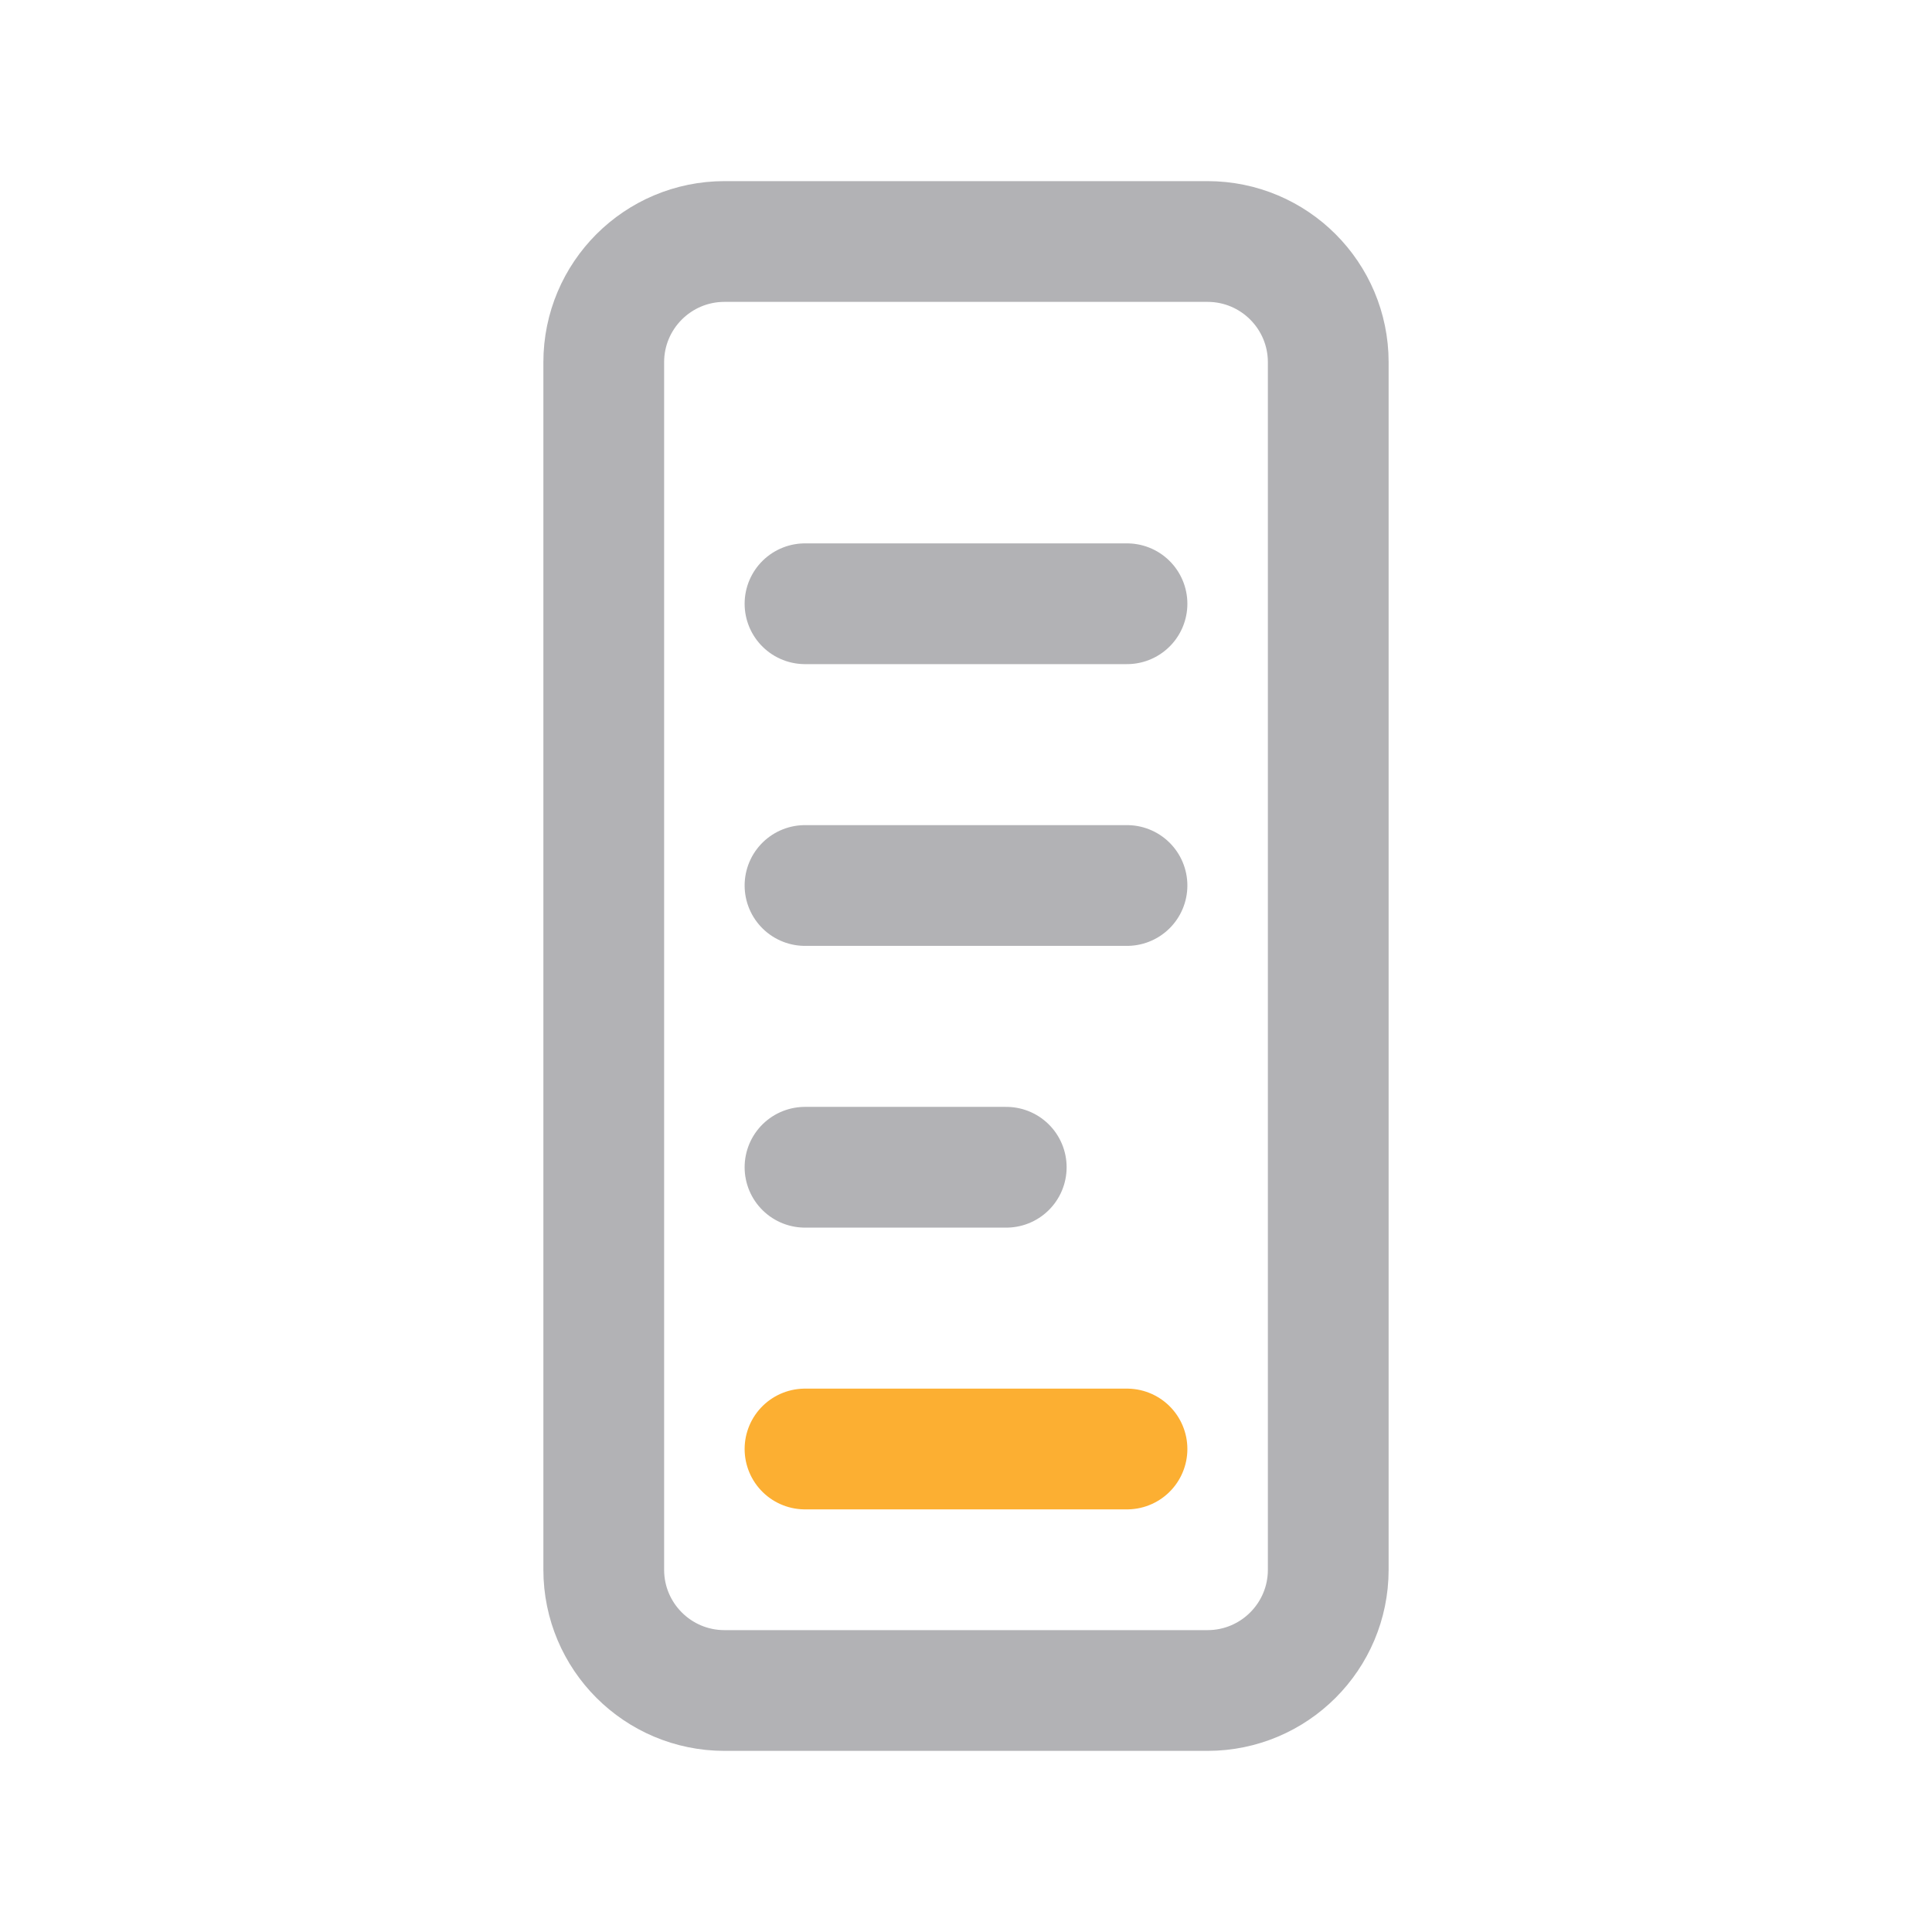
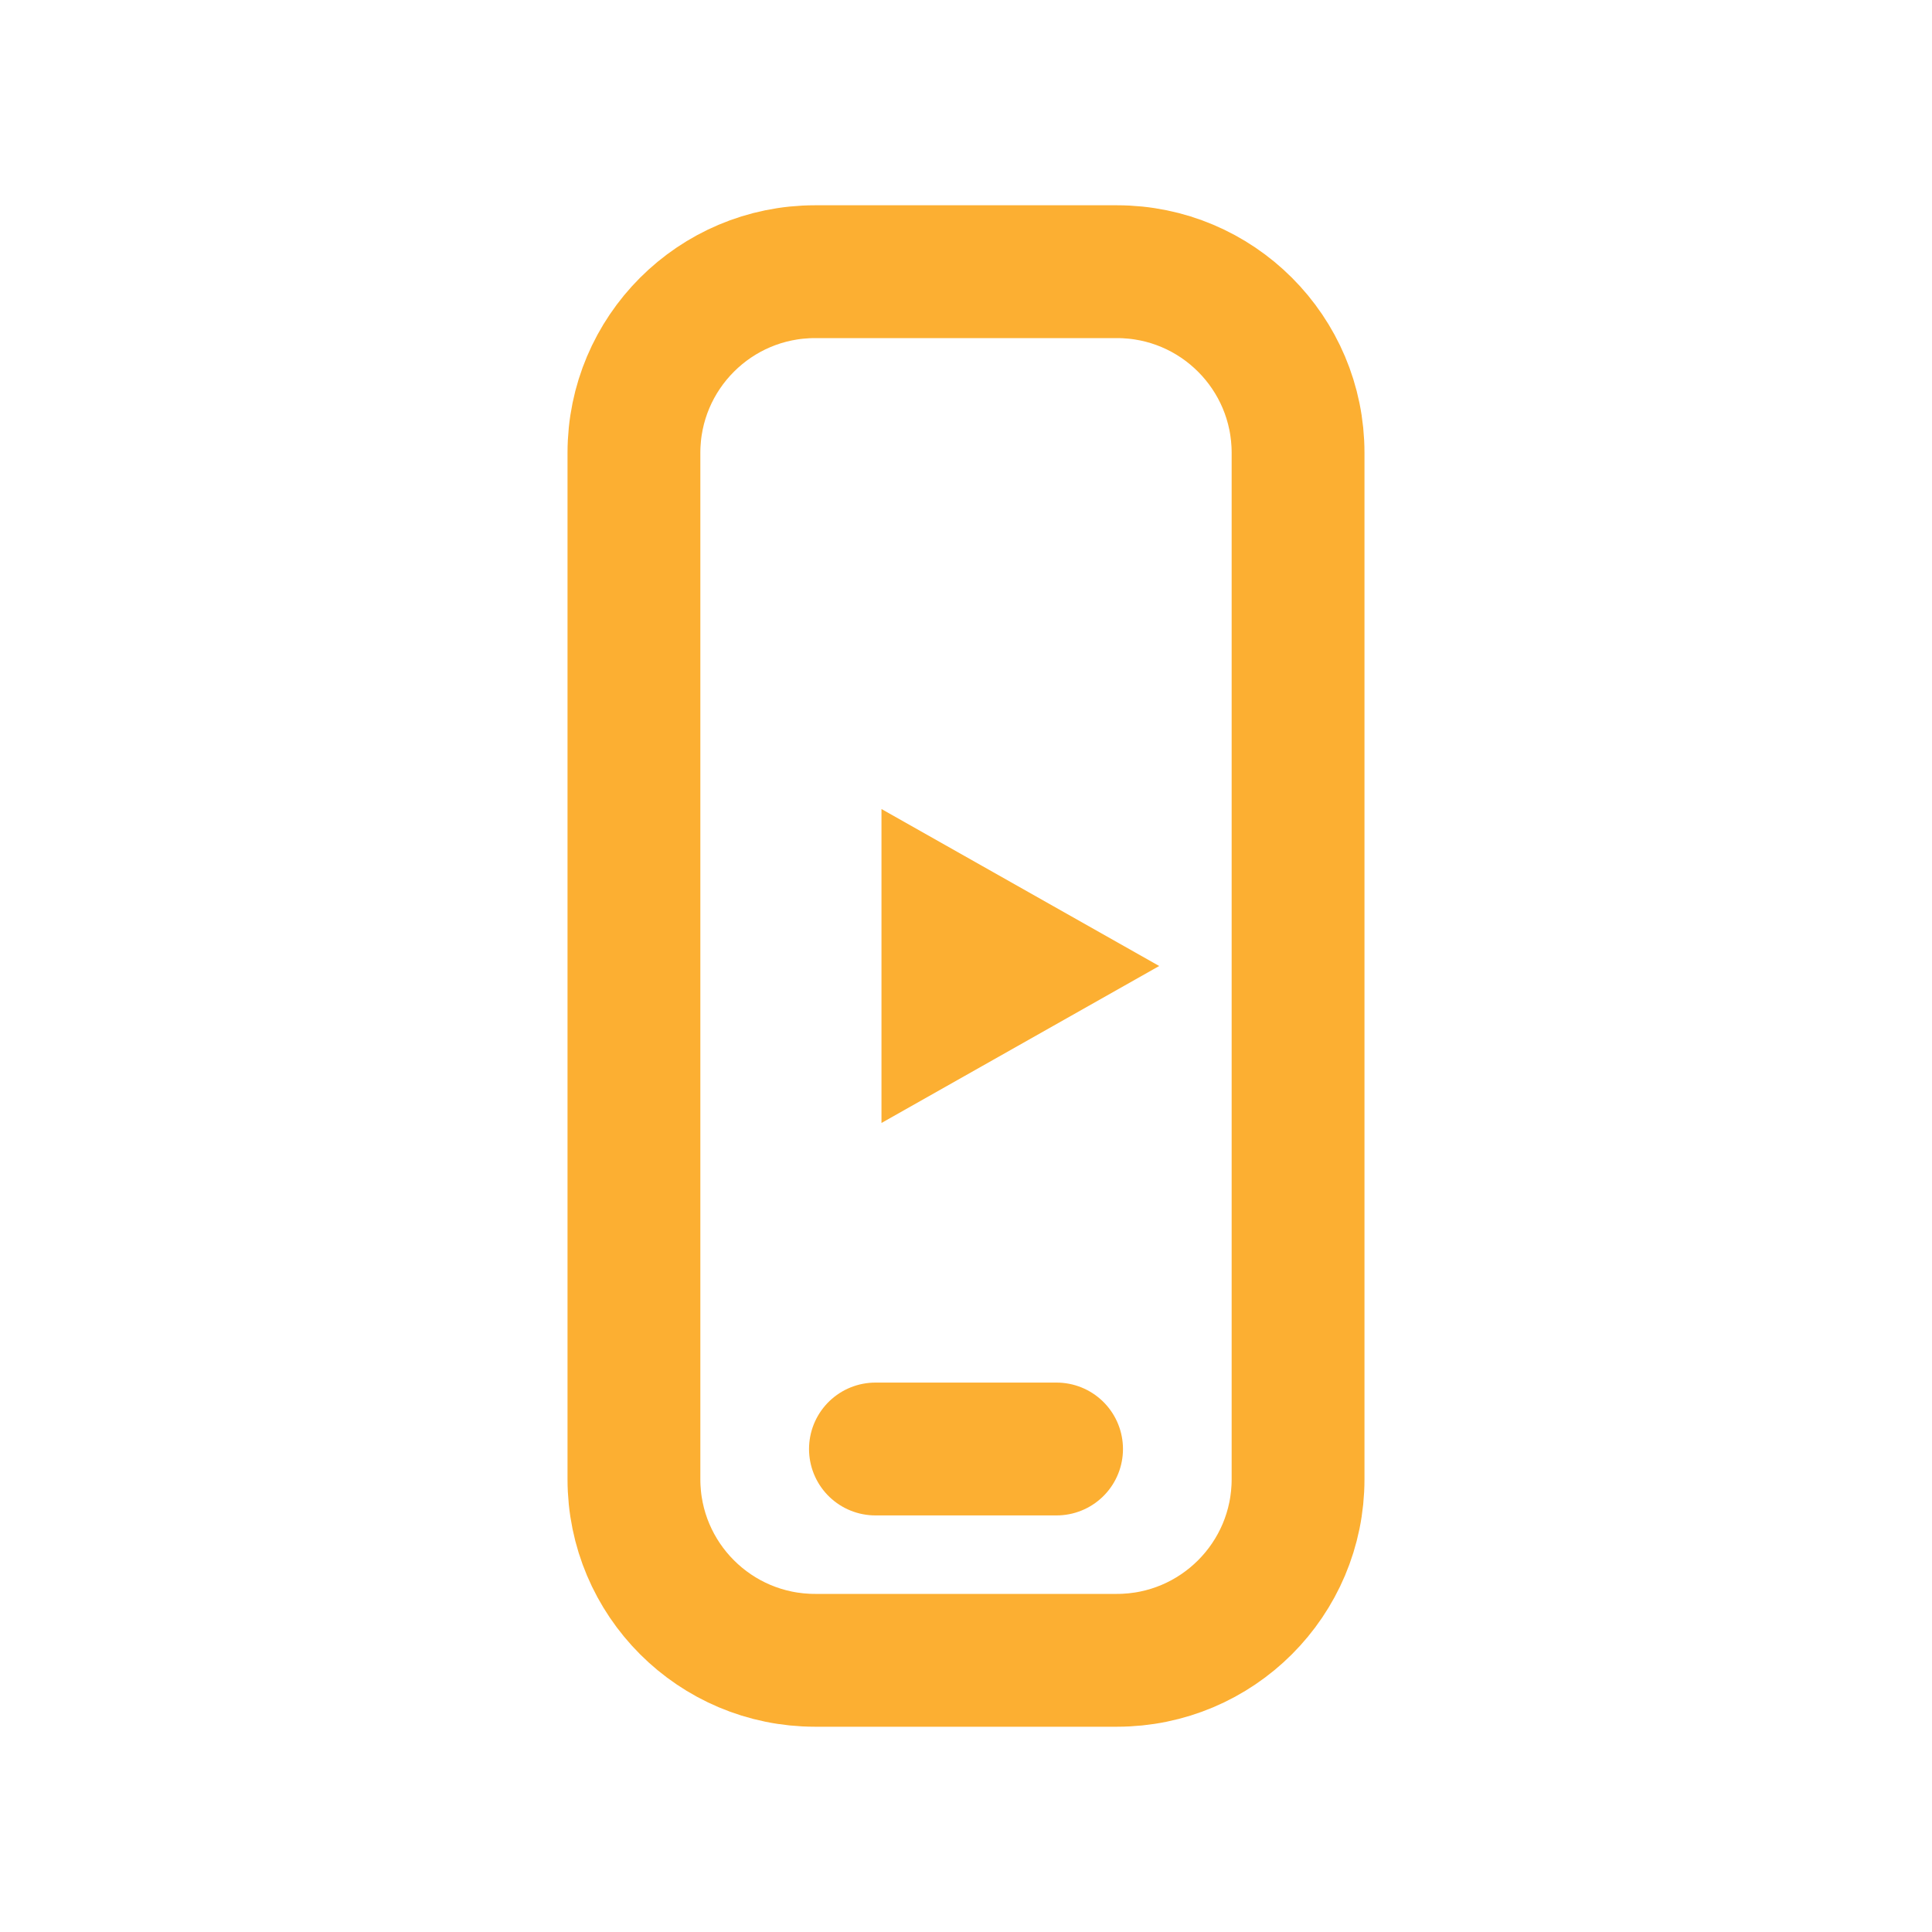
- <svg xmlns="http://www.w3.org/2000/svg" viewBox="0 0 48 48" role="img" aria-label="Mobile course icon">
-   <rect x="15" y="6" width="18" height="36" rx="3" fill="none" stroke="#B2B2B5" stroke-width="3" />
-   <path d="M20 15h8M20 22h8M20 29h5" fill="none" stroke="#B2B2B5" stroke-width="3" stroke-linecap="round" />
-   <path d="M20 36h8" fill="none" stroke="#FCAF32" stroke-width="3" stroke-linecap="round" />
+ <svg xmlns="http://www.w3.org/2000/svg" viewBox="0 0 32 32" fill="none" stroke="#FCAF32" stroke-width="2.2" stroke-linecap="round" stroke-linejoin="round">
+   <rect x="10.5" y="4.5" width="11" height="23" rx="3" />
+   <path d="M14.5 24h3" />
+   <path d="M14.6 13.4l4.6 2.6-4.6 2.6z" fill="#FCAF32" stroke="none" />
</svg>
